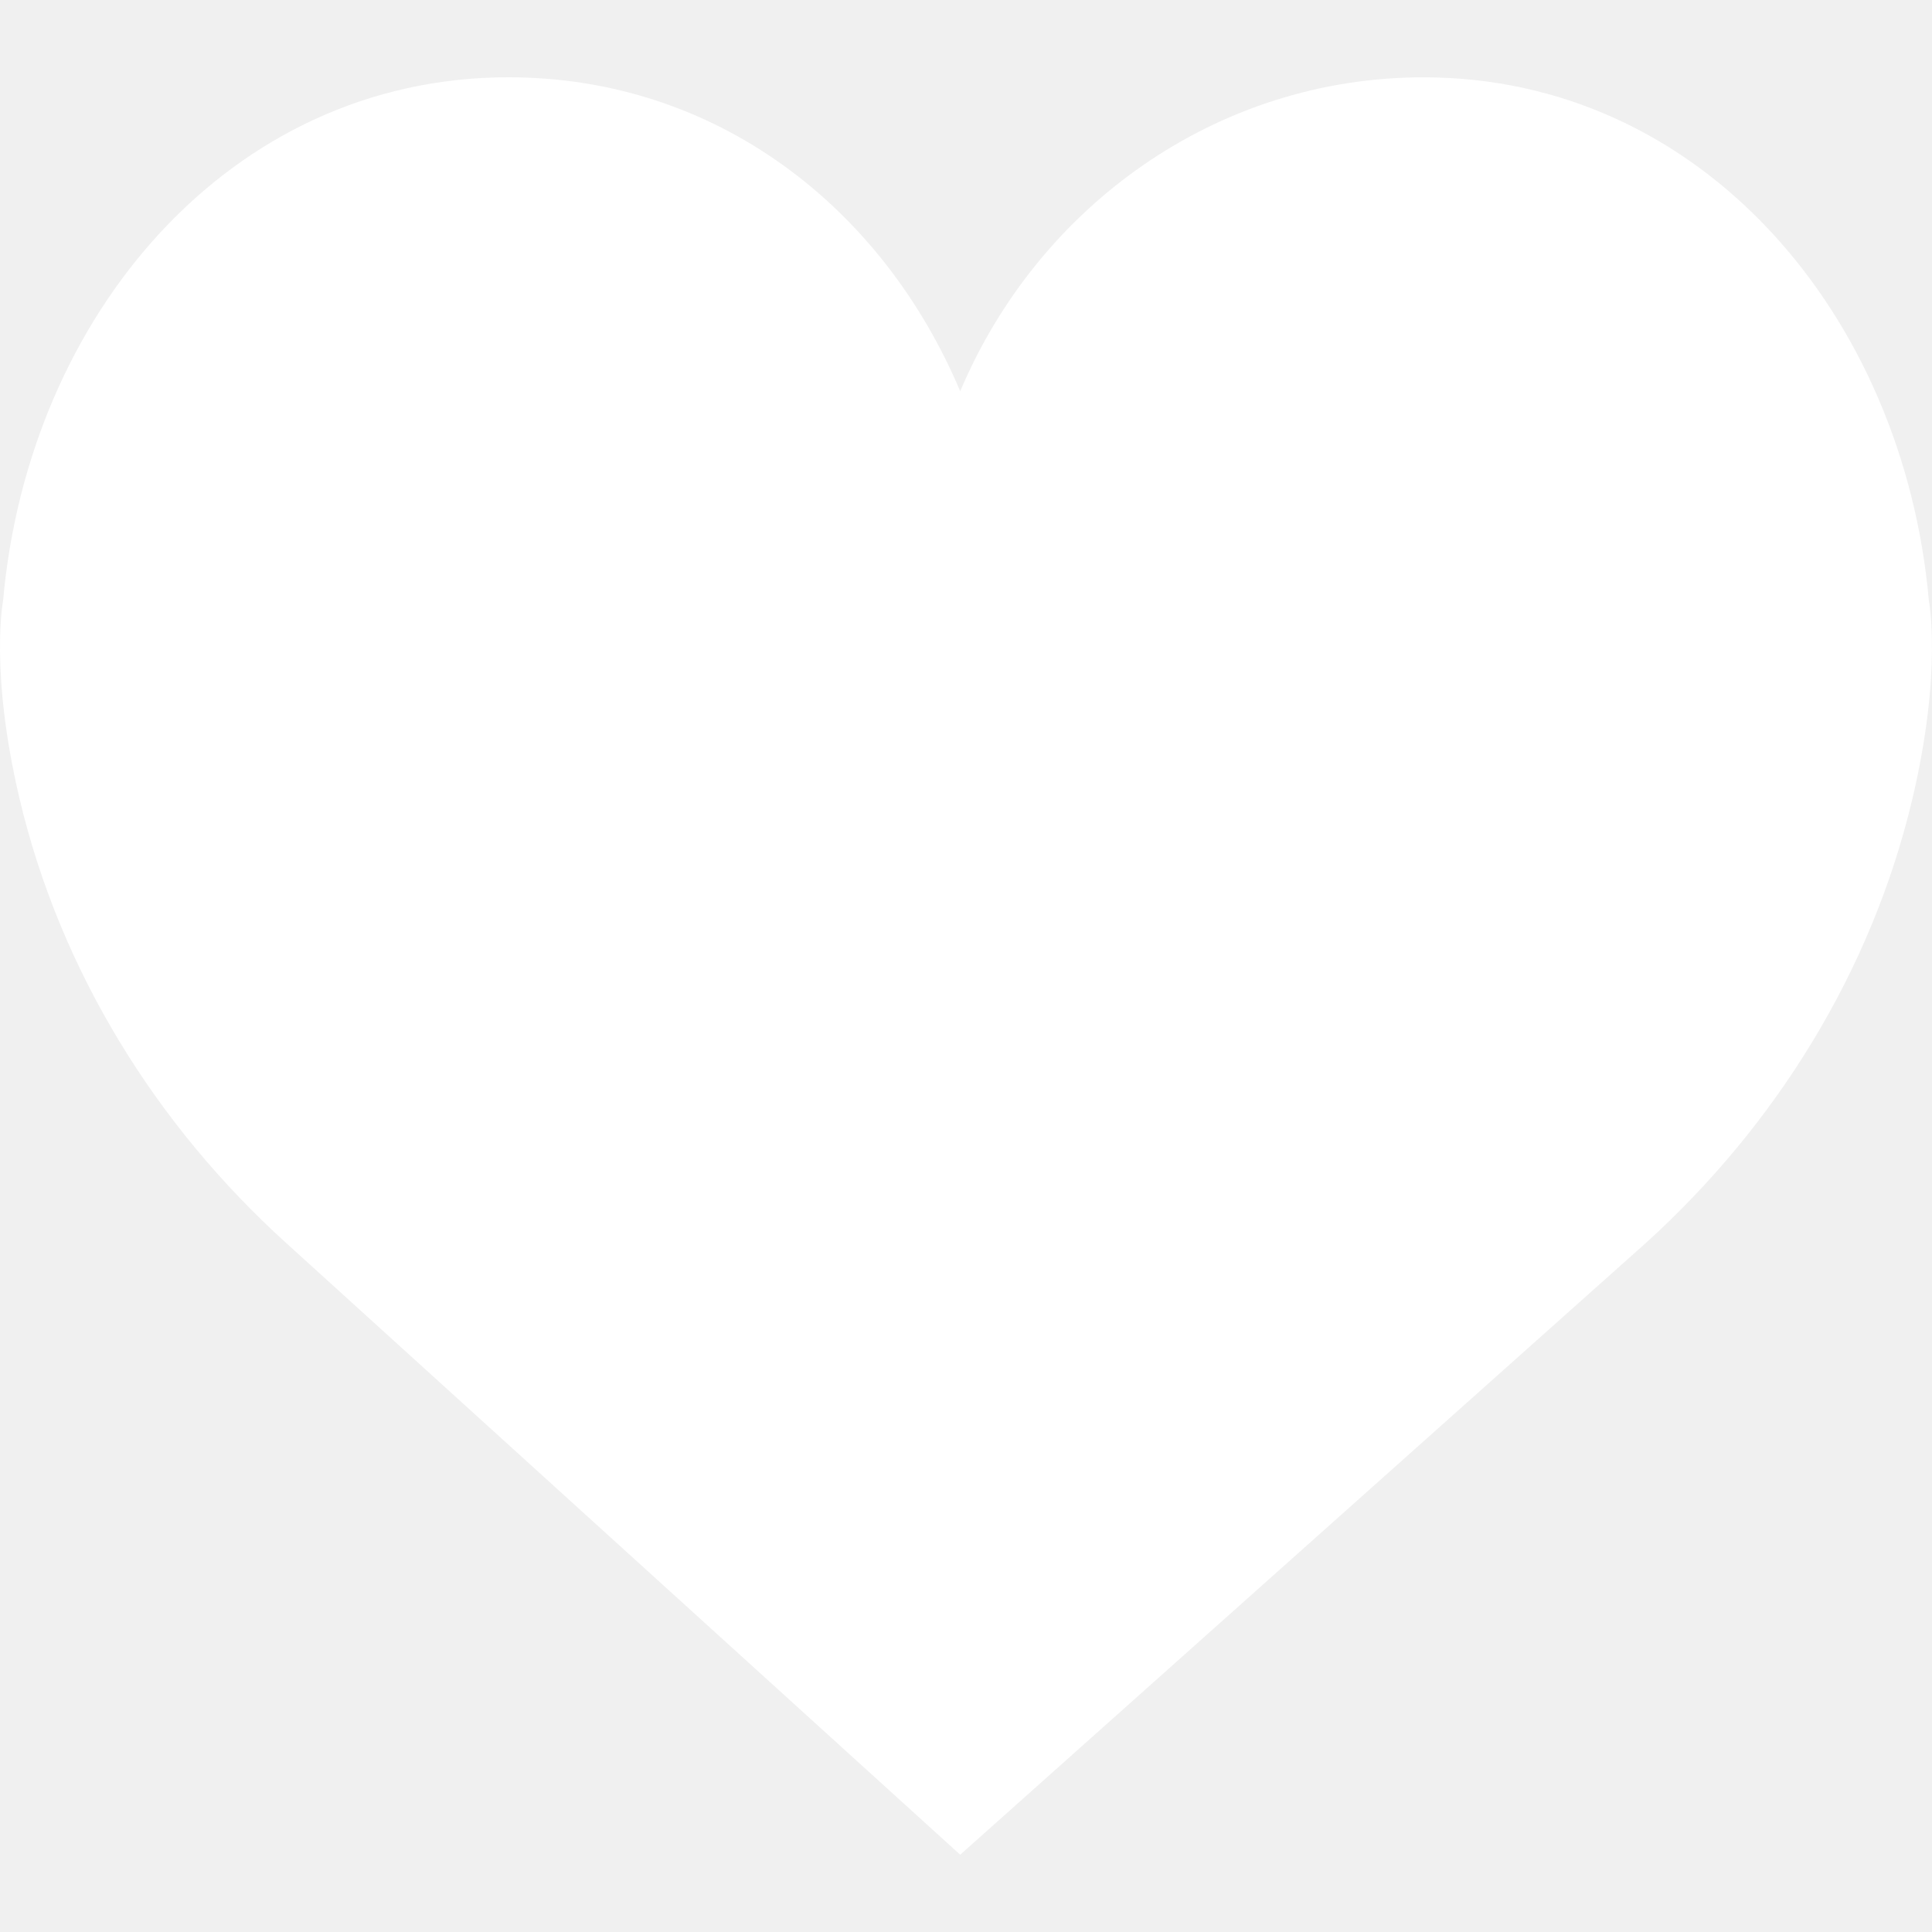
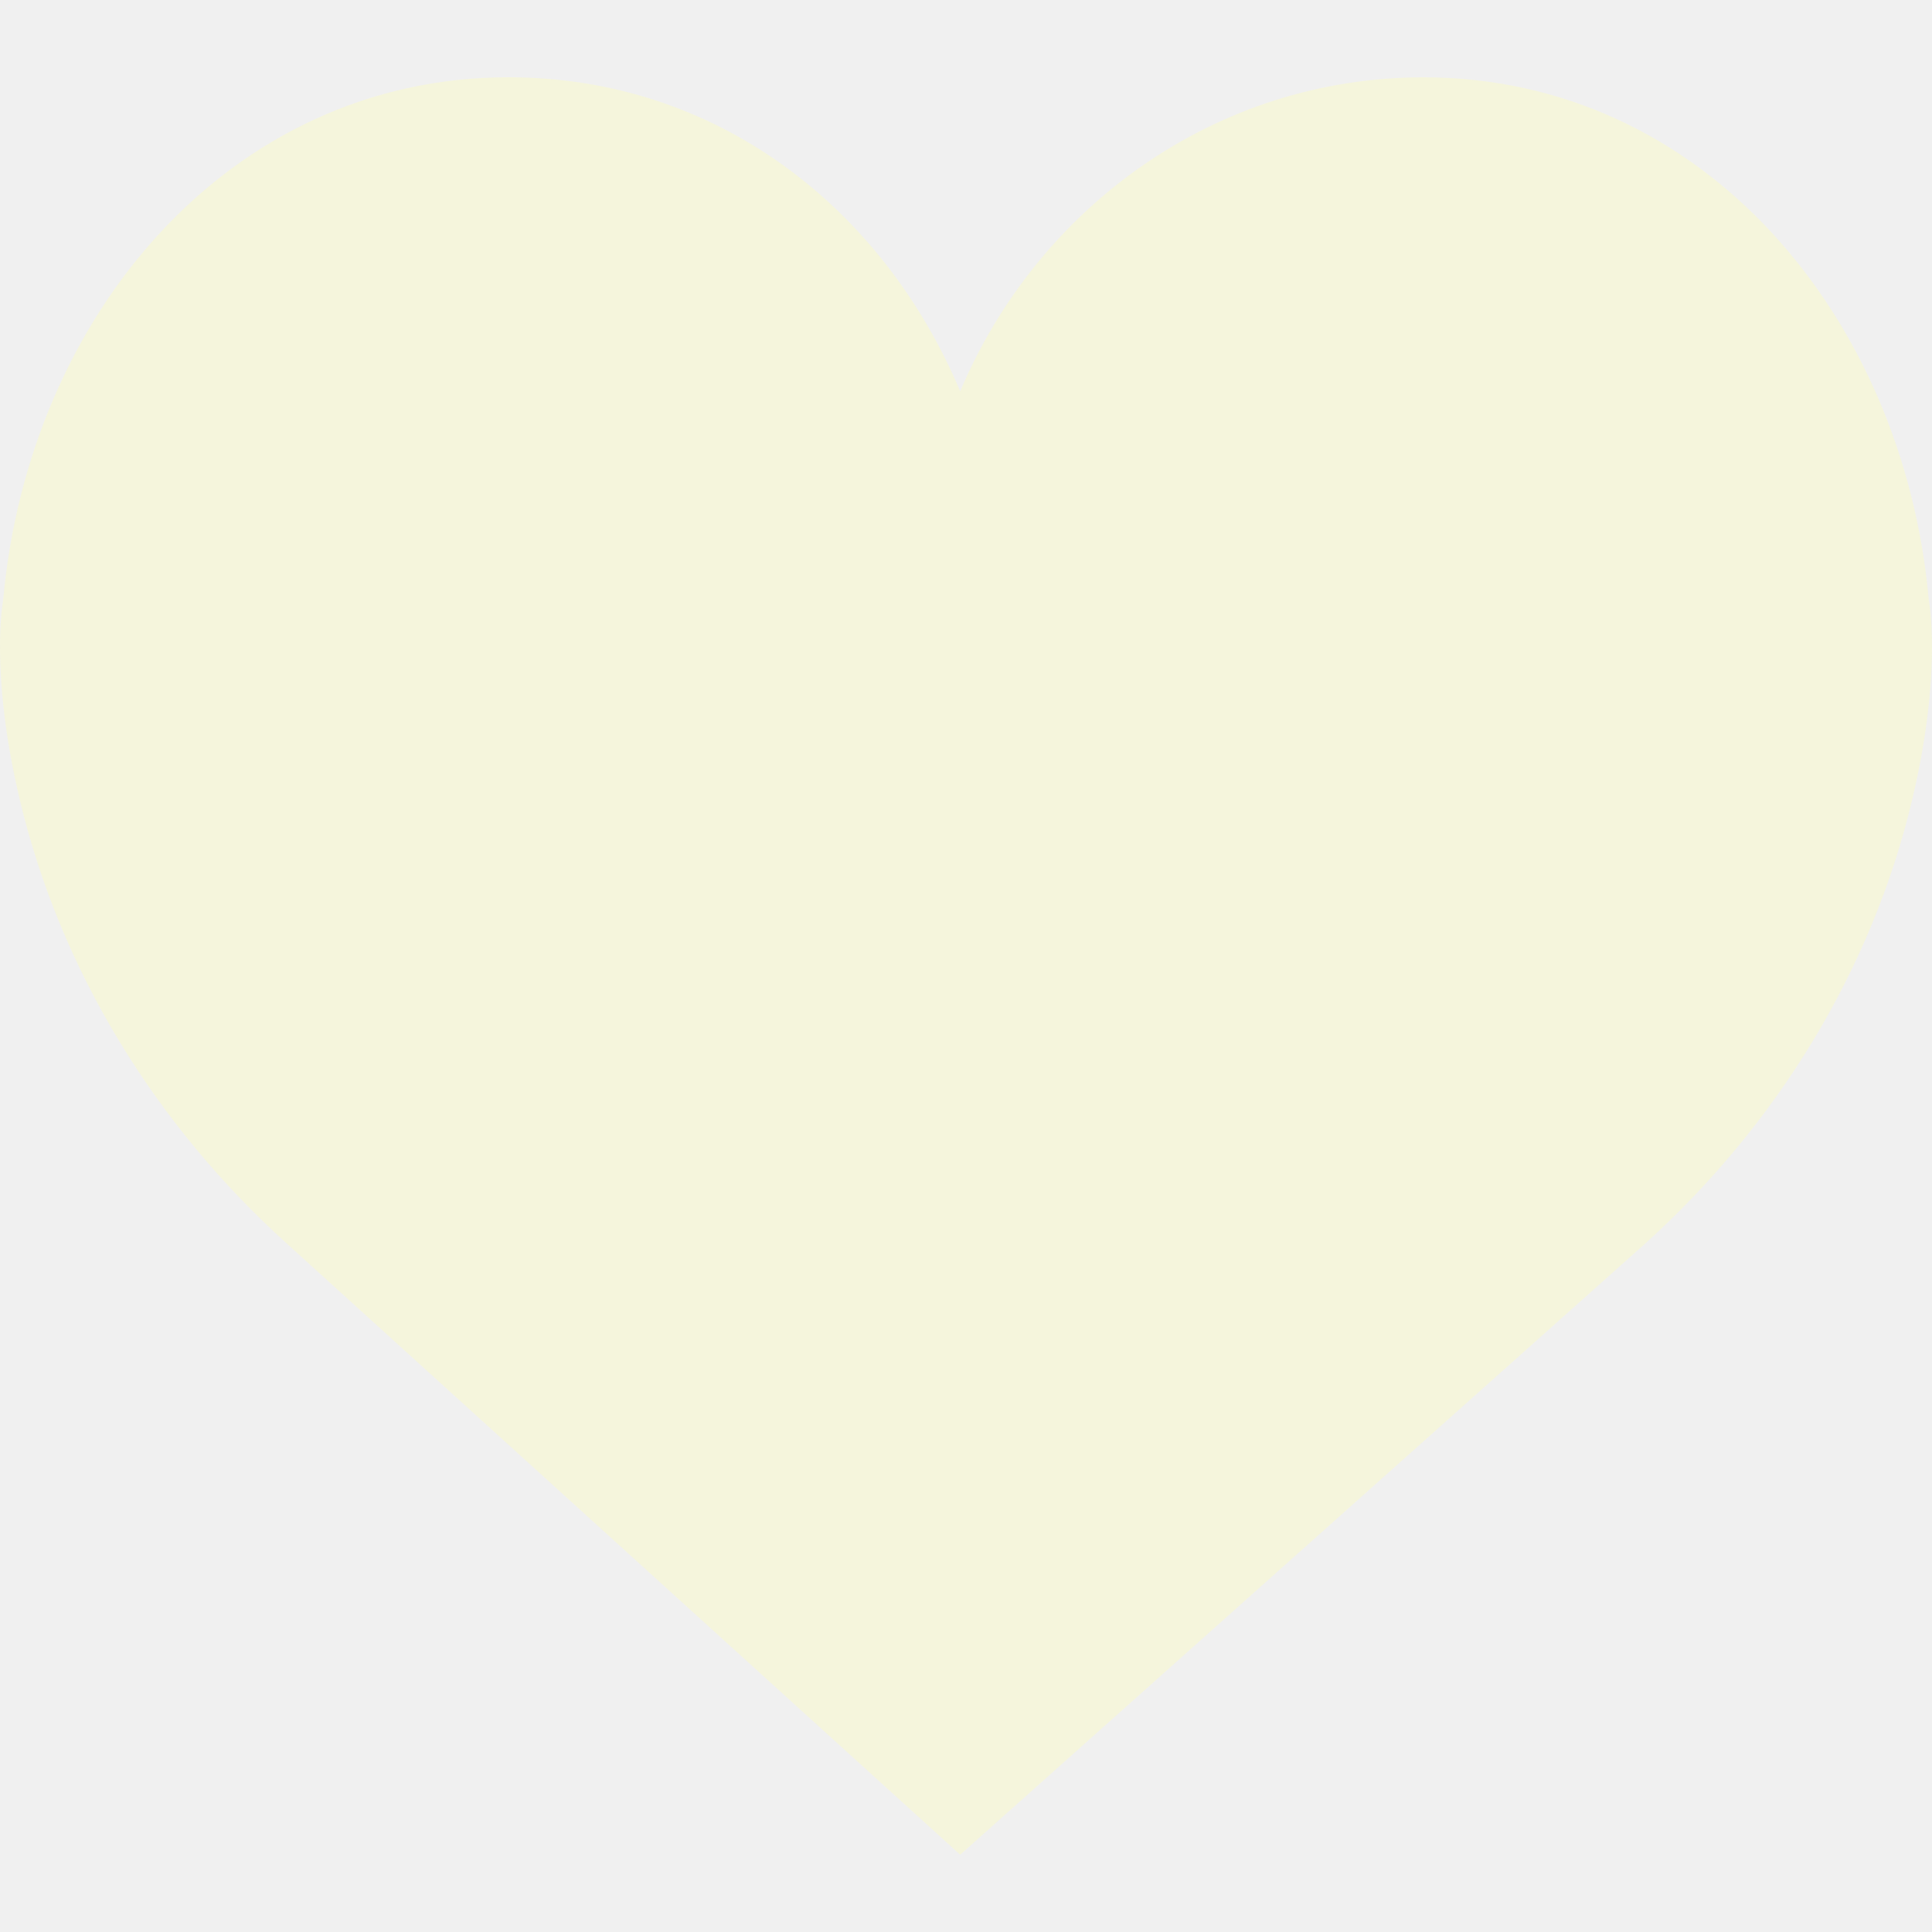
- <svg xmlns="http://www.w3.org/2000/svg" version="1.1" id="Capa_1" x="0px" y="0px" viewBox="0 0 50 50" style="enable-background:new 0 0 50 50;" xml:space="preserve">
-   <path style="fill:#FFFFFF;" d="M24.85,10.126c2.018-4.783,6.628-8.125,11.99-8.125c7.223,0,12.425,6.179,13.079,13.543  c0,0,0.353,1.828-0.424,5.119c-1.058,4.482-3.545,8.464-6.898,11.503L24.85,48L7.402,32.165c-3.353-3.038-5.84-7.021-6.898-11.503  c-0.777-3.291-0.424-5.119-0.424-5.119C0.734,8.179,5.936,2,13.159,2C18.522,2,22.832,5.343,24.85,10.126z" />
+ <svg xmlns="http://www.w3.org/2000/svg" version="1.1" id="Capa_1" x="0px" y="0px" viewBox="0 0 50 50" style="enable-background:new 0 0 50 50;fill:black;" xml:space="preserve">
+   <path style="fill:#F5F5DC;" d="M24.85,10.126c2.018-4.783,6.628-8.125,11.99-8.125c7.223,0,12.425,6.179,13.079,13.543  c0,0,0.353,1.828-0.424,5.119c-1.058,4.482-3.545,8.464-6.898,11.503L24.85,48L7.402,32.165c-3.353-3.038-5.84-7.021-6.898-11.503  c-0.777-3.291-0.424-5.119-0.424-5.119C0.734,8.179,5.936,2,13.159,2C18.522,2,22.832,5.343,24.85,10.126z" />
  <g>
</g>
  <g>
</g>
  <g>
</g>
  <g>
</g>
  <g>
</g>
  <g>
</g>
  <g>
</g>
  <g>
</g>
  <g>
</g>
  <g>
</g>
  <g>
</g>
  <g>
</g>
  <g>
</g>
  <g>
</g>
  <g>
</g>
</svg>
